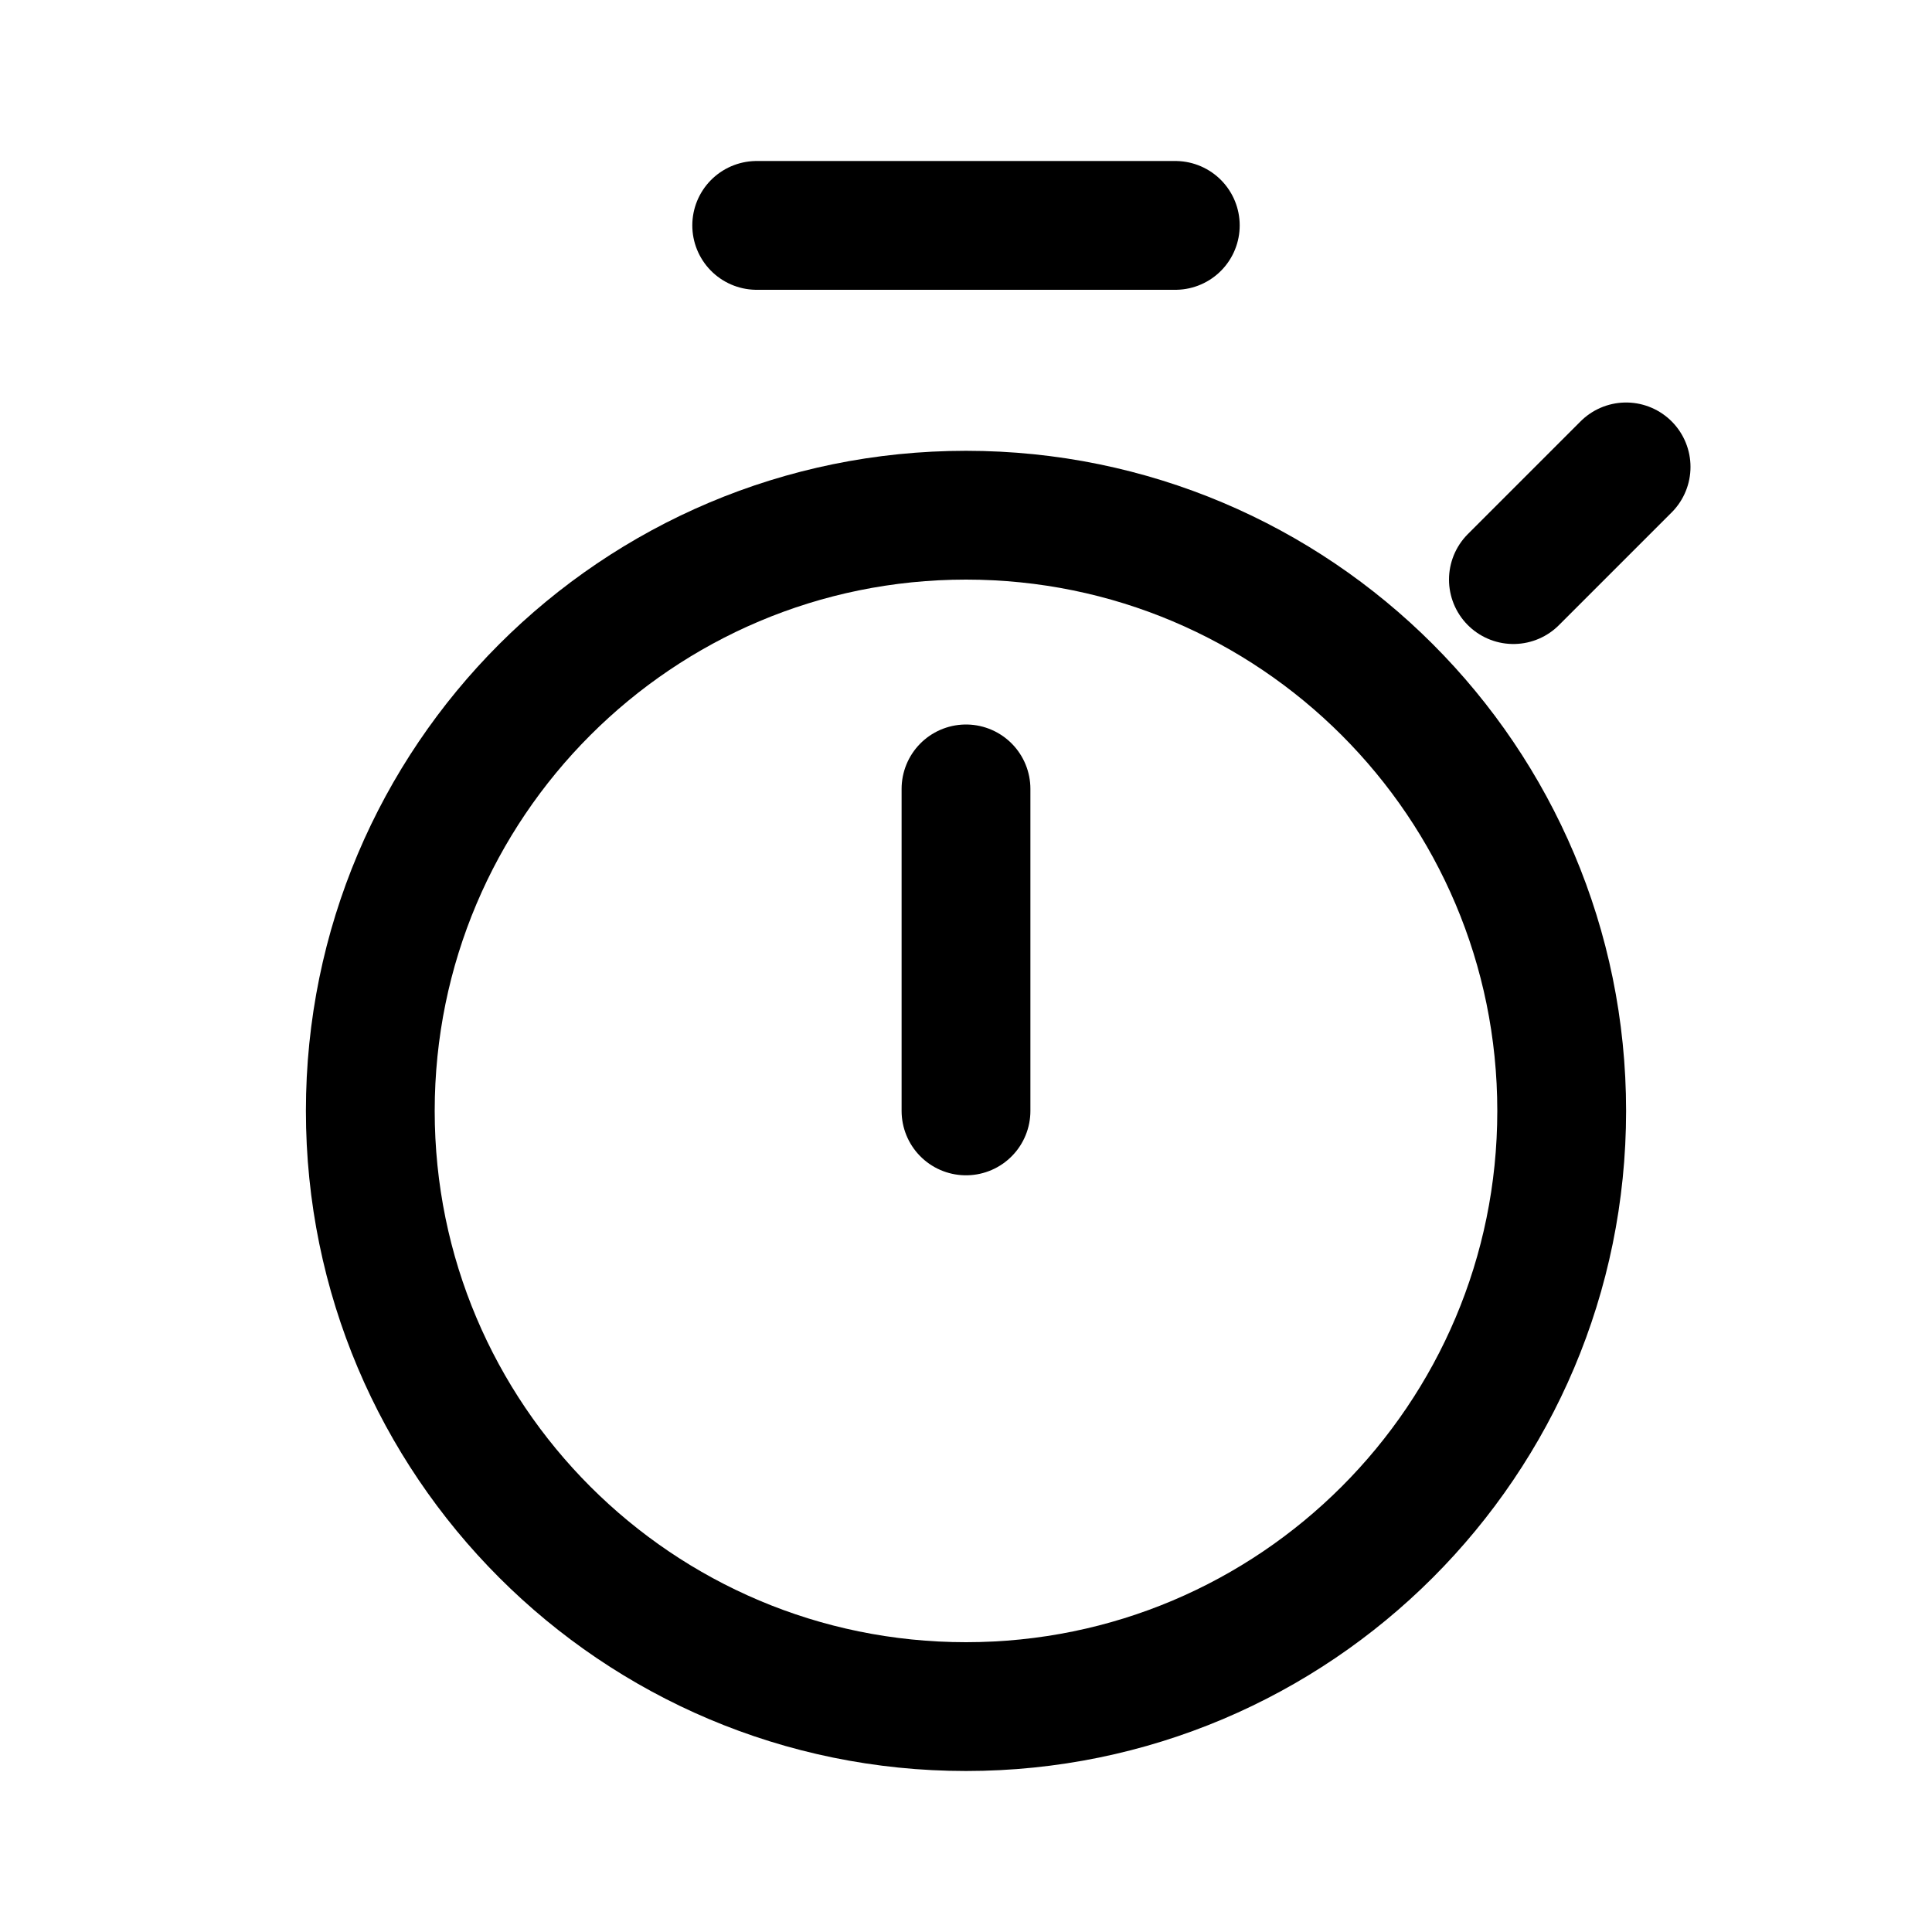
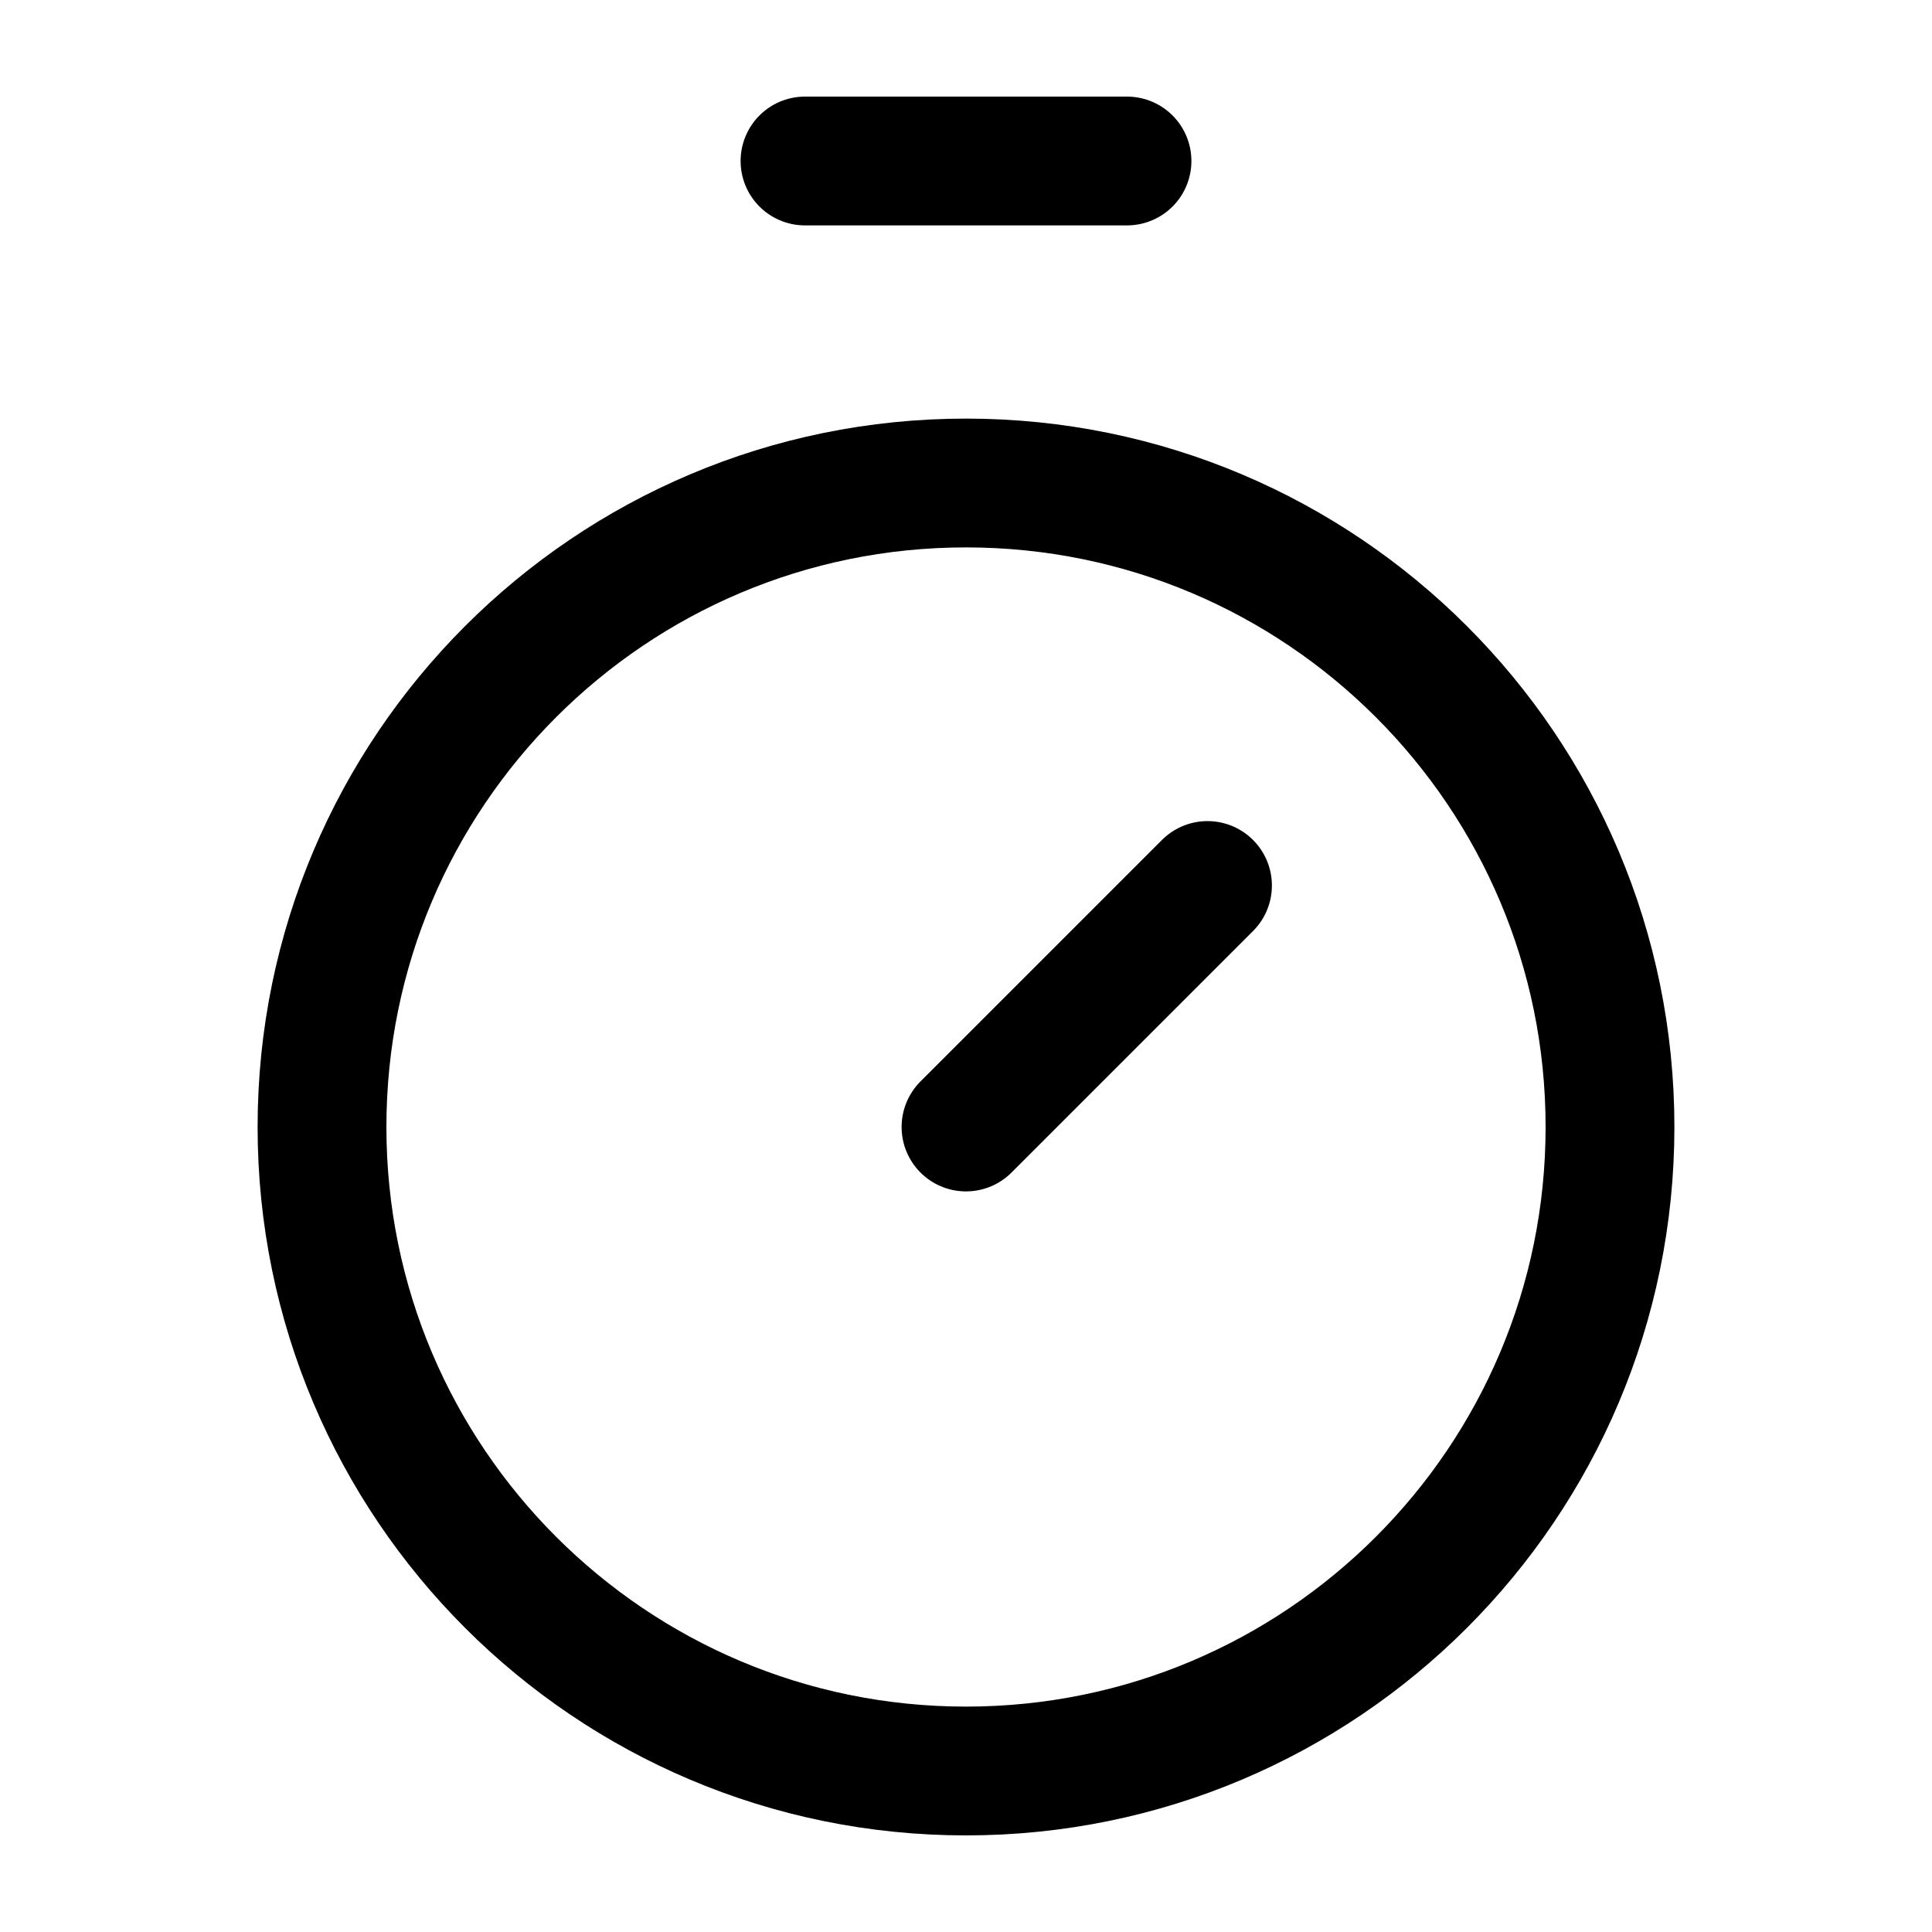
<svg xmlns="http://www.w3.org/2000/svg" viewBox="0 0 24 24" width="24" height="24" fill="none" stroke="currentColor" stroke-width="1.6" stroke-linecap="round" stroke-linejoin="round">
-   <circle cx="12" cy="13.8" r="7.4" />
-   <path d="M12 9.8v4M9.4 2.8h5.2M18.8 7.2l1.4-1.4" />
+   <line x1="10" x2="14" y1="2" y2="2" />
+   <line x1="12" x2="15" y1="14" y2="11" />
+   <circle cx="12" cy="14" r="8" />
</svg>
